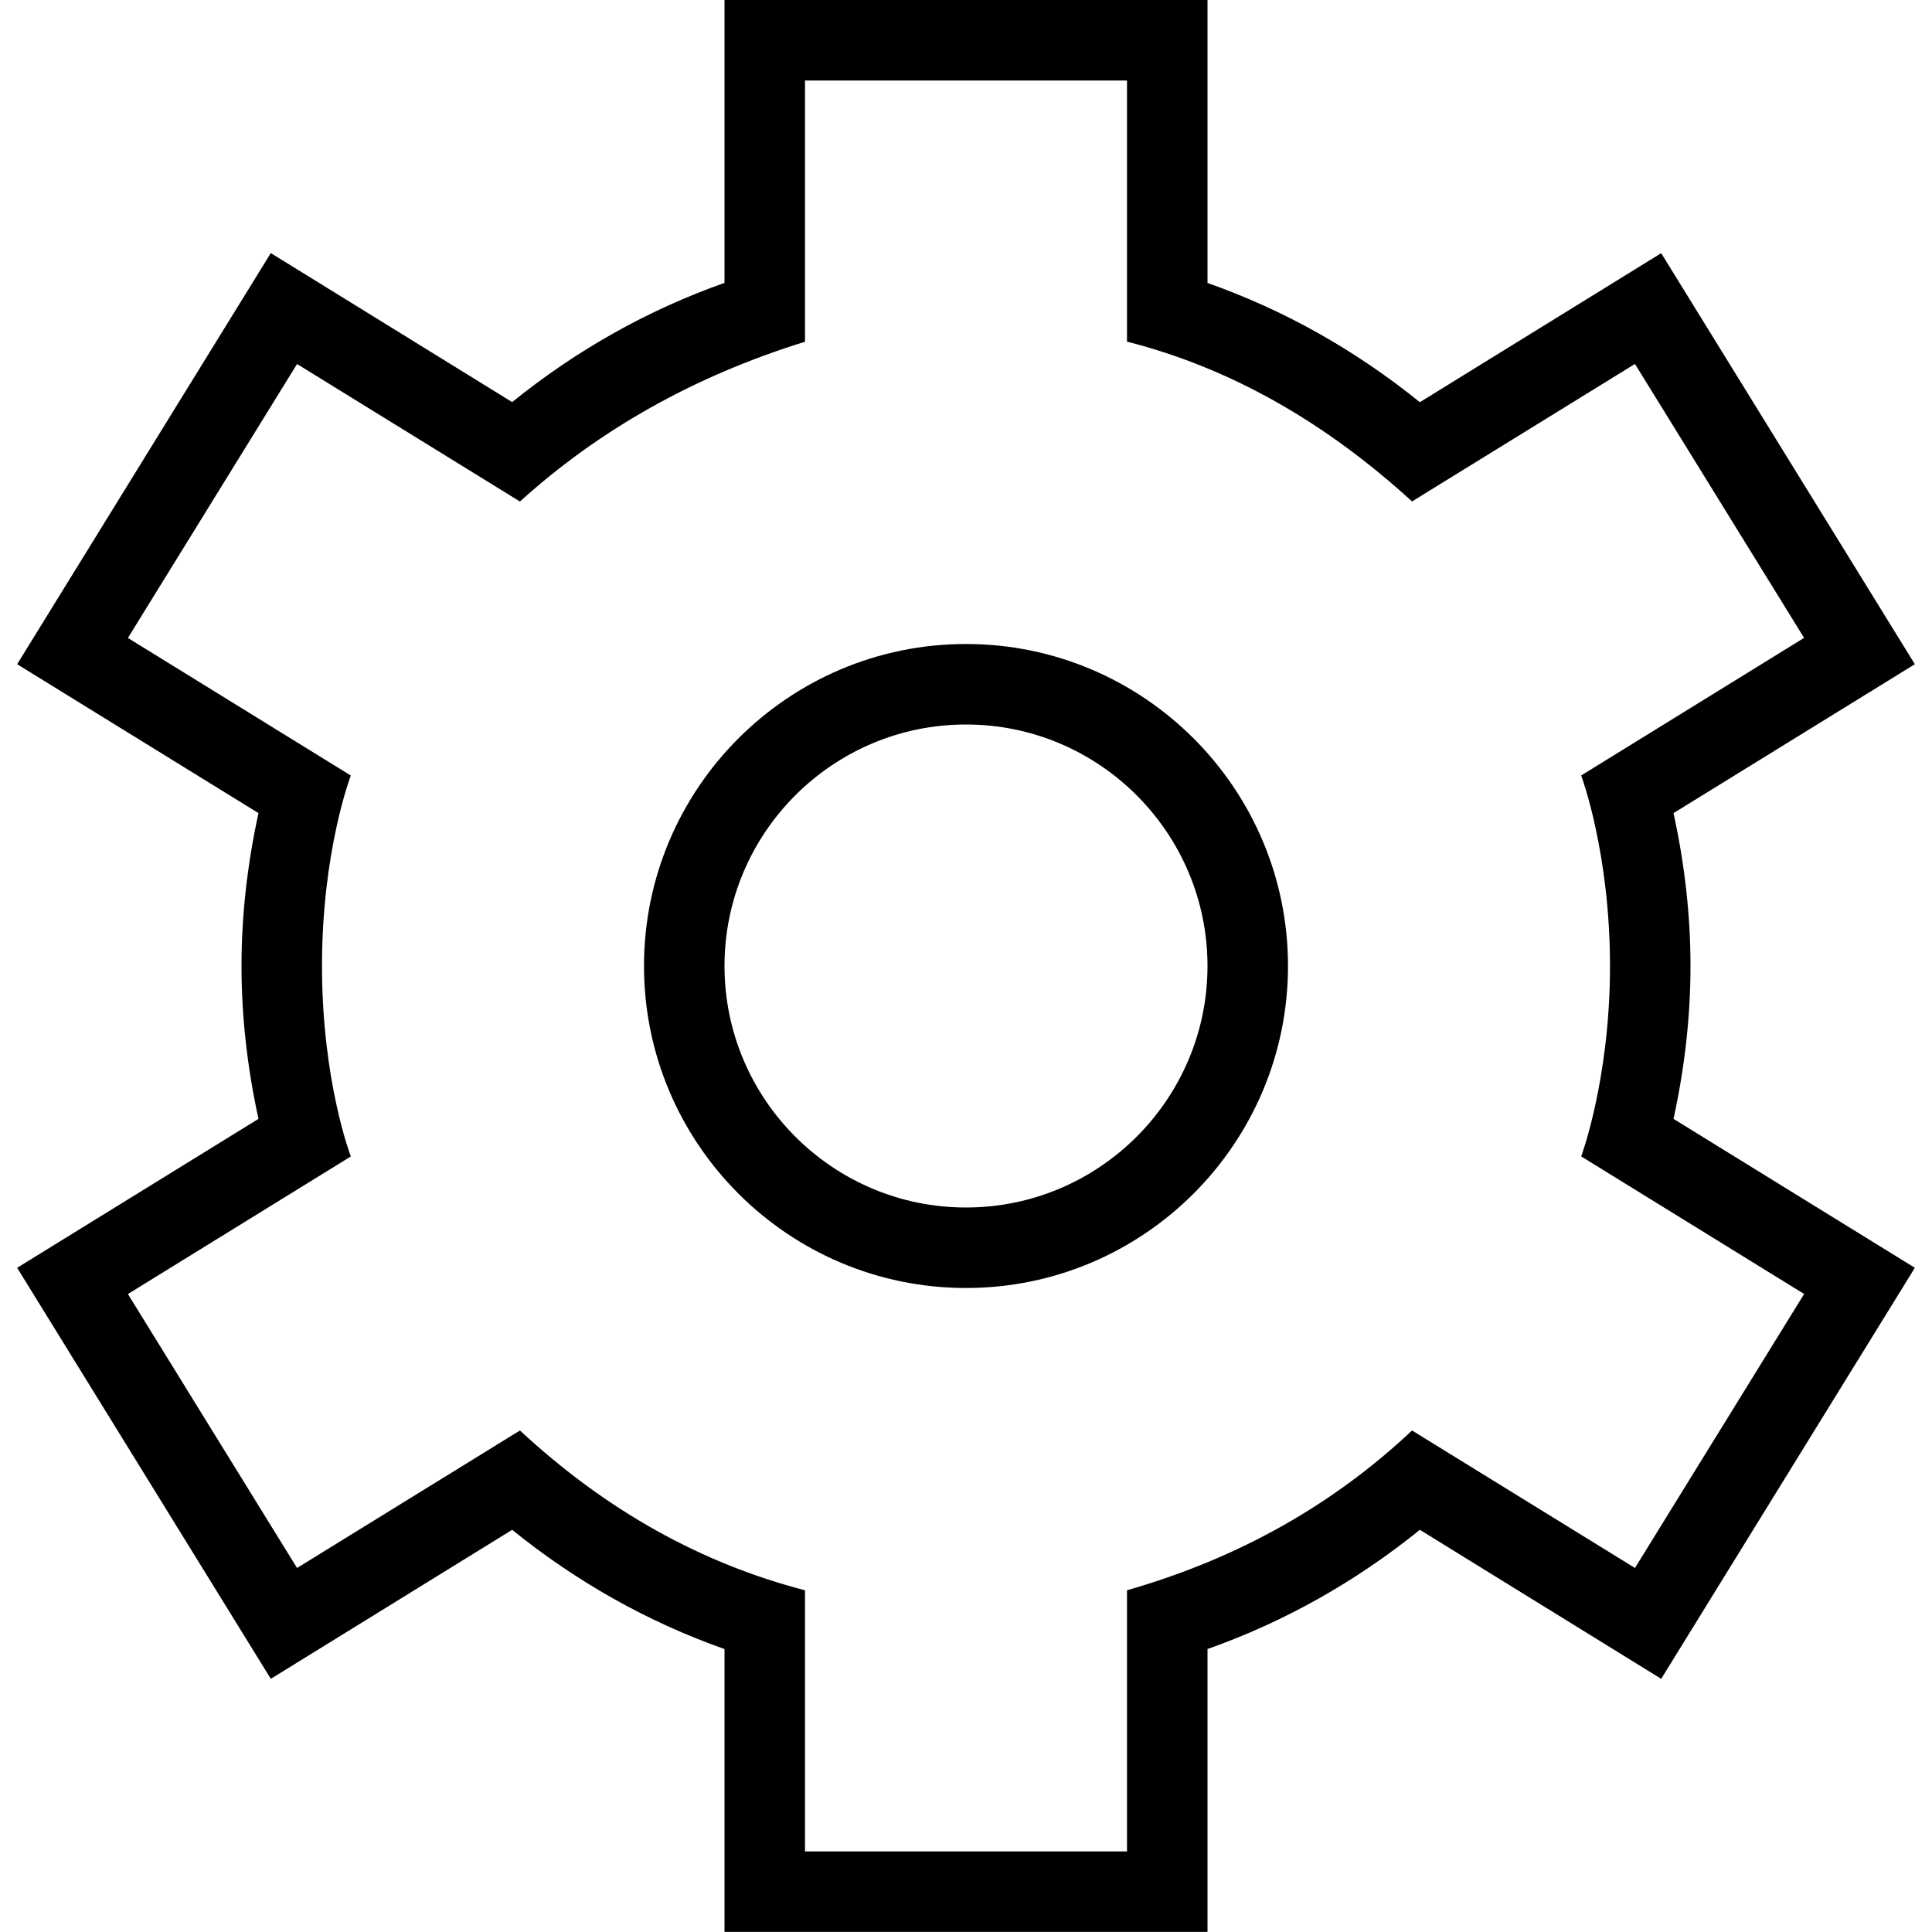
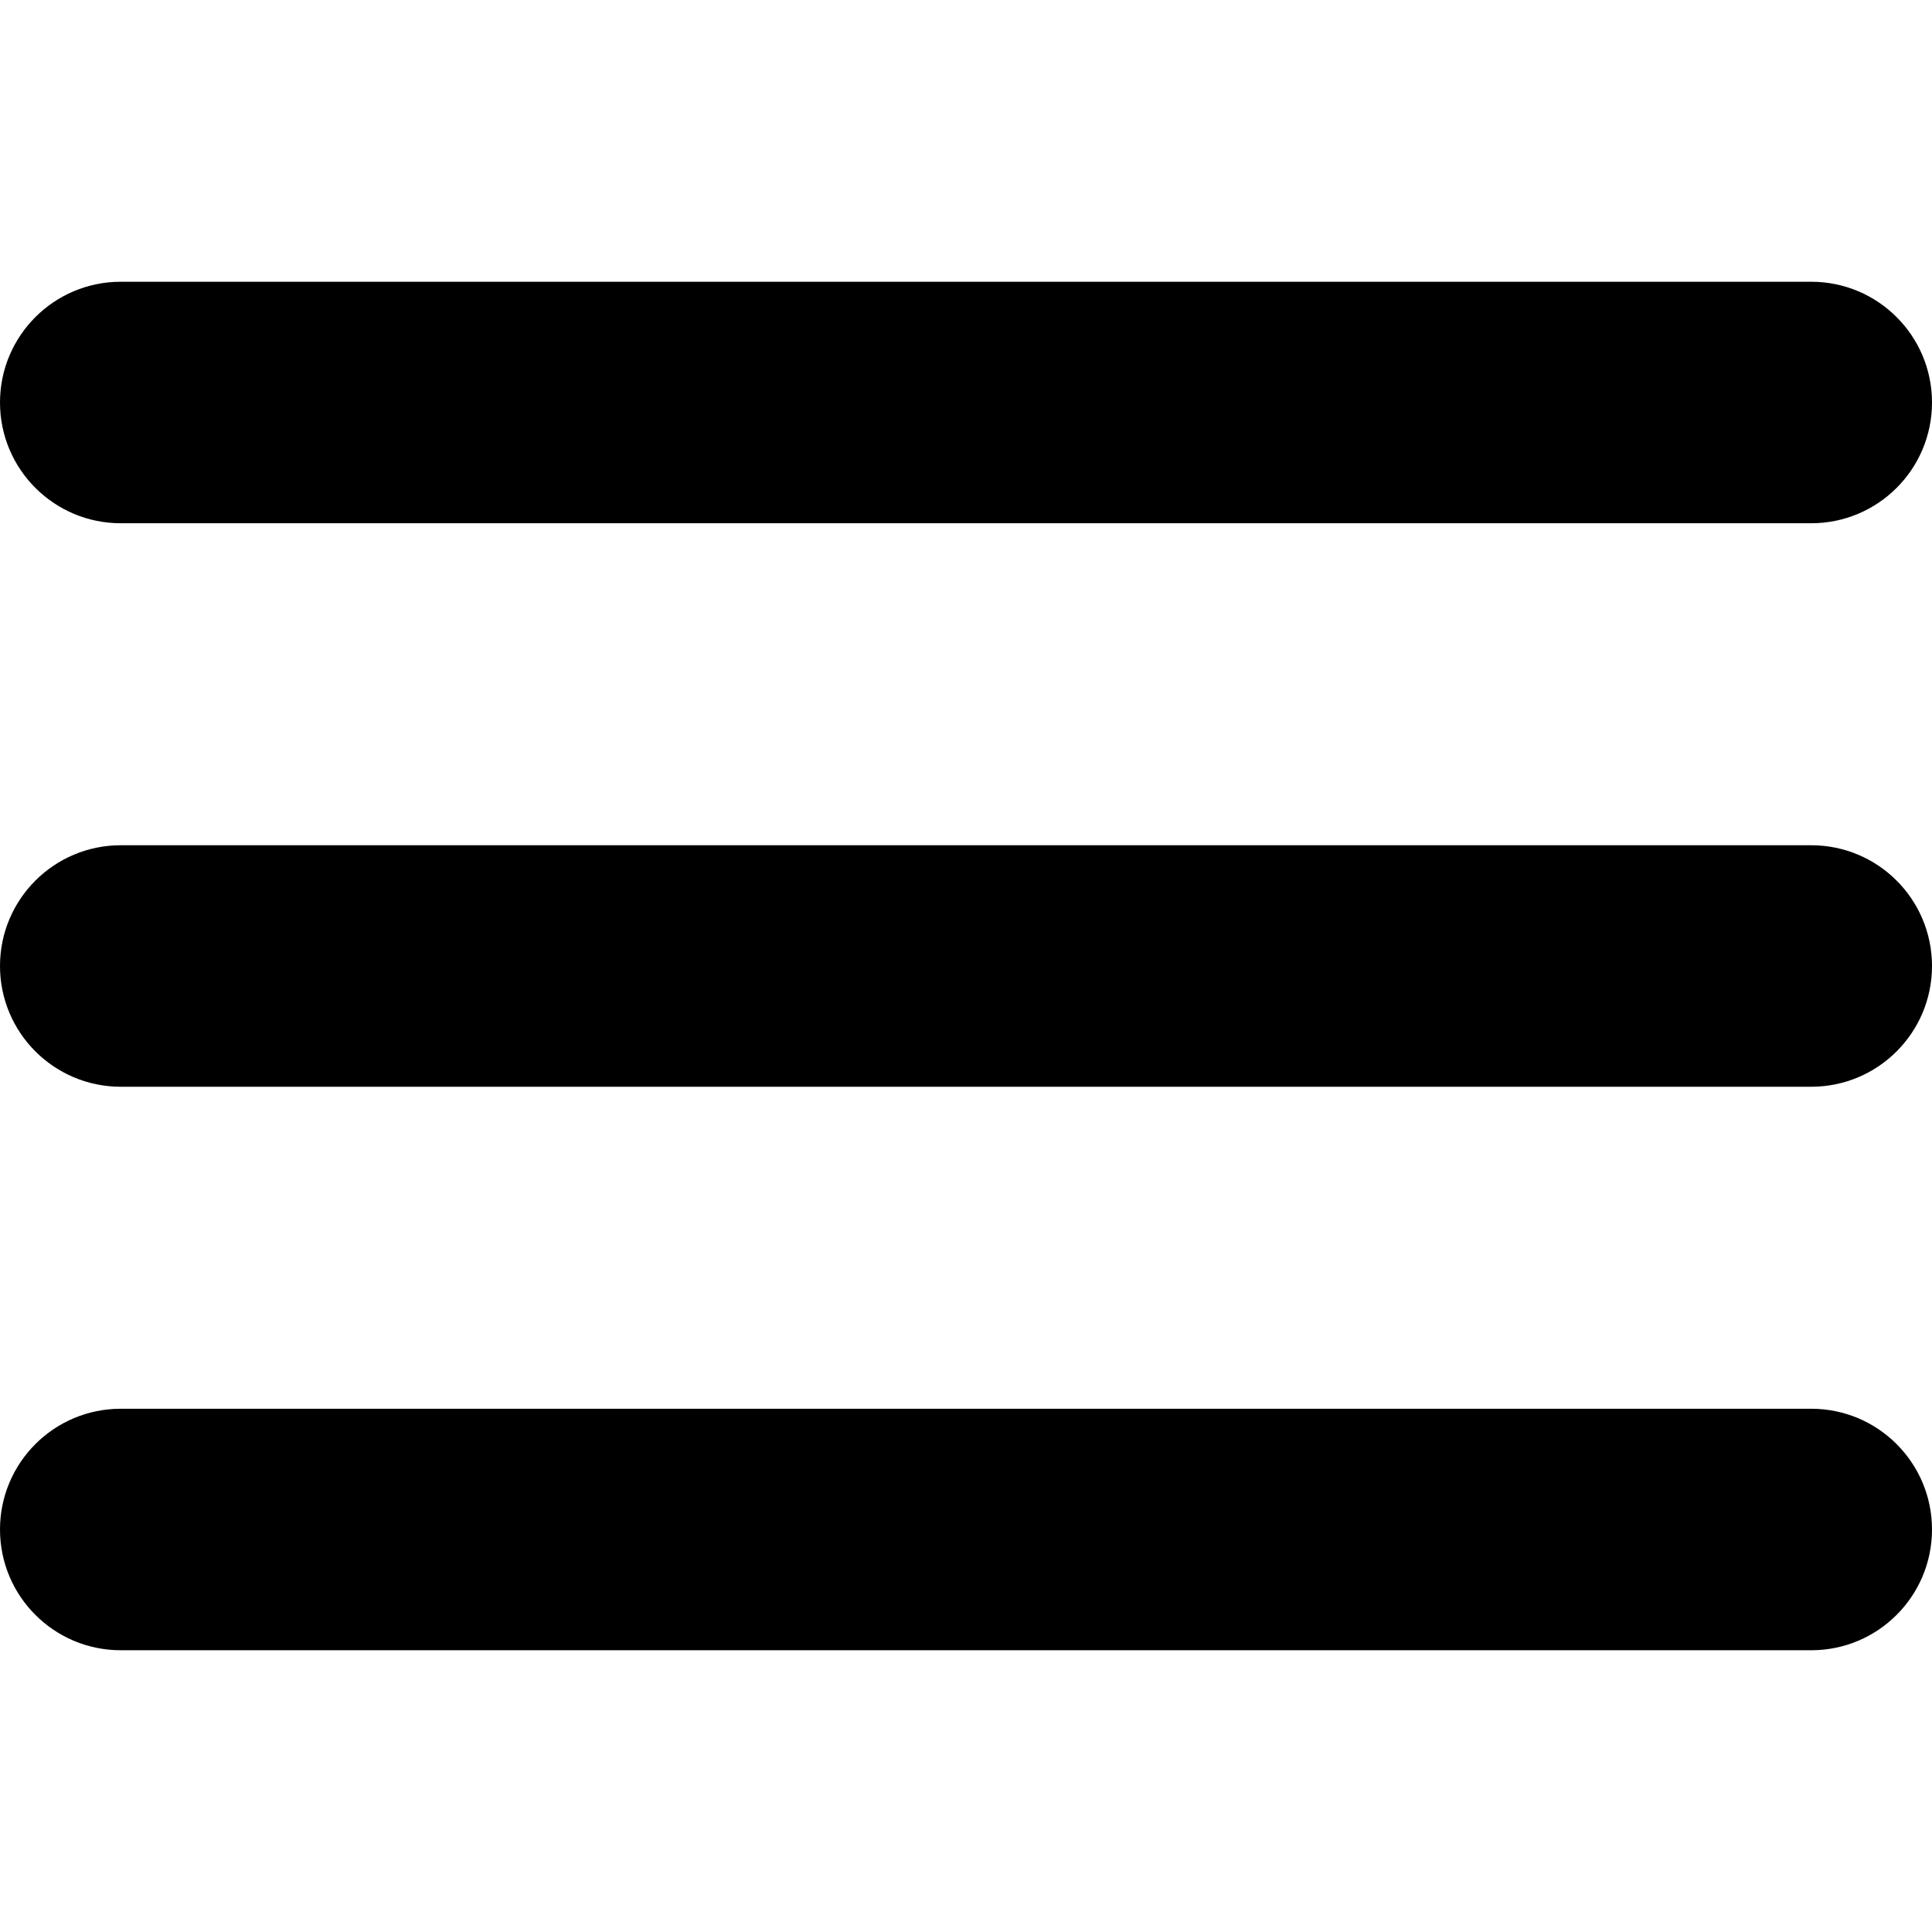
- <svg xmlns="http://www.w3.org/2000/svg" id="Layer_1" data-name="Layer 1" viewBox="0 0 24 24">
-   <path d="M21,12c0-.622-.071-1.26-.211-1.899l2.998-1.85-3.151-5.106-2.998,1.851c-.801-.647-1.685-1.145-2.638-1.481V0h-6V3.514c-.953,.337-1.837,.834-2.638,1.481l-2.998-1.851L.213,8.251l2.998,1.85c-.14,.64-.211,1.277-.211,1.899s.071,1.26,.211,1.899L.213,15.749l3.151,5.106,2.998-1.851c.801,.647,1.685,1.145,2.638,1.481v3.514h6v-3.514c.953-.337,1.837-.834,2.638-1.481l2.998,1.851,3.151-5.106-2.998-1.85c.14-.64,.211-1.277,.211-1.899Zm1.411,4.075l-2.101,3.403-2.769-1.708c-.968,.911-2.139,1.583-3.541,1.985v3.244h-4v-3.244c-1.278-.331-2.461-.983-3.541-1.985l-2.769,1.708-2.101-3.403,2.769-1.709s-.358-.93-.358-2.366,.358-2.366,.358-2.366l-2.769-1.709,2.101-3.403,2.769,1.708c.977-.884,2.15-1.553,3.541-1.985V1h4v3.244c1.276,.324,2.454,.993,3.541,1.985l2.769-1.708,2.101,3.403-2.769,1.709s.358,.956,.358,2.366-.358,2.366-.358,2.366l2.769,1.709ZM12,8c-2.206,0-4,1.794-4,4s1.794,4,4,4,4-1.794,4-4-1.794-4-4-4Zm0,7c-1.654,0-3-1.346-3-3s1.346-3,3-3,3,1.346,3,3-1.346,3-3,3Z" />
+ <svg xmlns="http://www.w3.org/2000/svg" version="1.1" id="Capa_1" x="0px" y="0px" viewBox="0 0 512 512" style="enable-background:new 0 0 512 512;" xml:space="preserve" width="512" height="512">
+   <g>
+     <path d="M480,224H32c-17.673,0-32,14.327-32,32s14.327,32,32,32h448c17.673,0,32-14.327,32-32S497.673,224,480,224z" />
+     <path d="M32,138.667h448c17.673,0,32-14.327,32-32s-14.327-32-32-32H32c-17.673,0-32,14.327-32,32S14.327,138.667,32,138.667z" />
+     <path d="M480,373.333H32c-17.673,0-32,14.327-32,32s14.327,32,32,32h448c17.673,0,32-14.327,32-32S497.673,373.333,480,373.333z" />
+   </g>
</svg>
